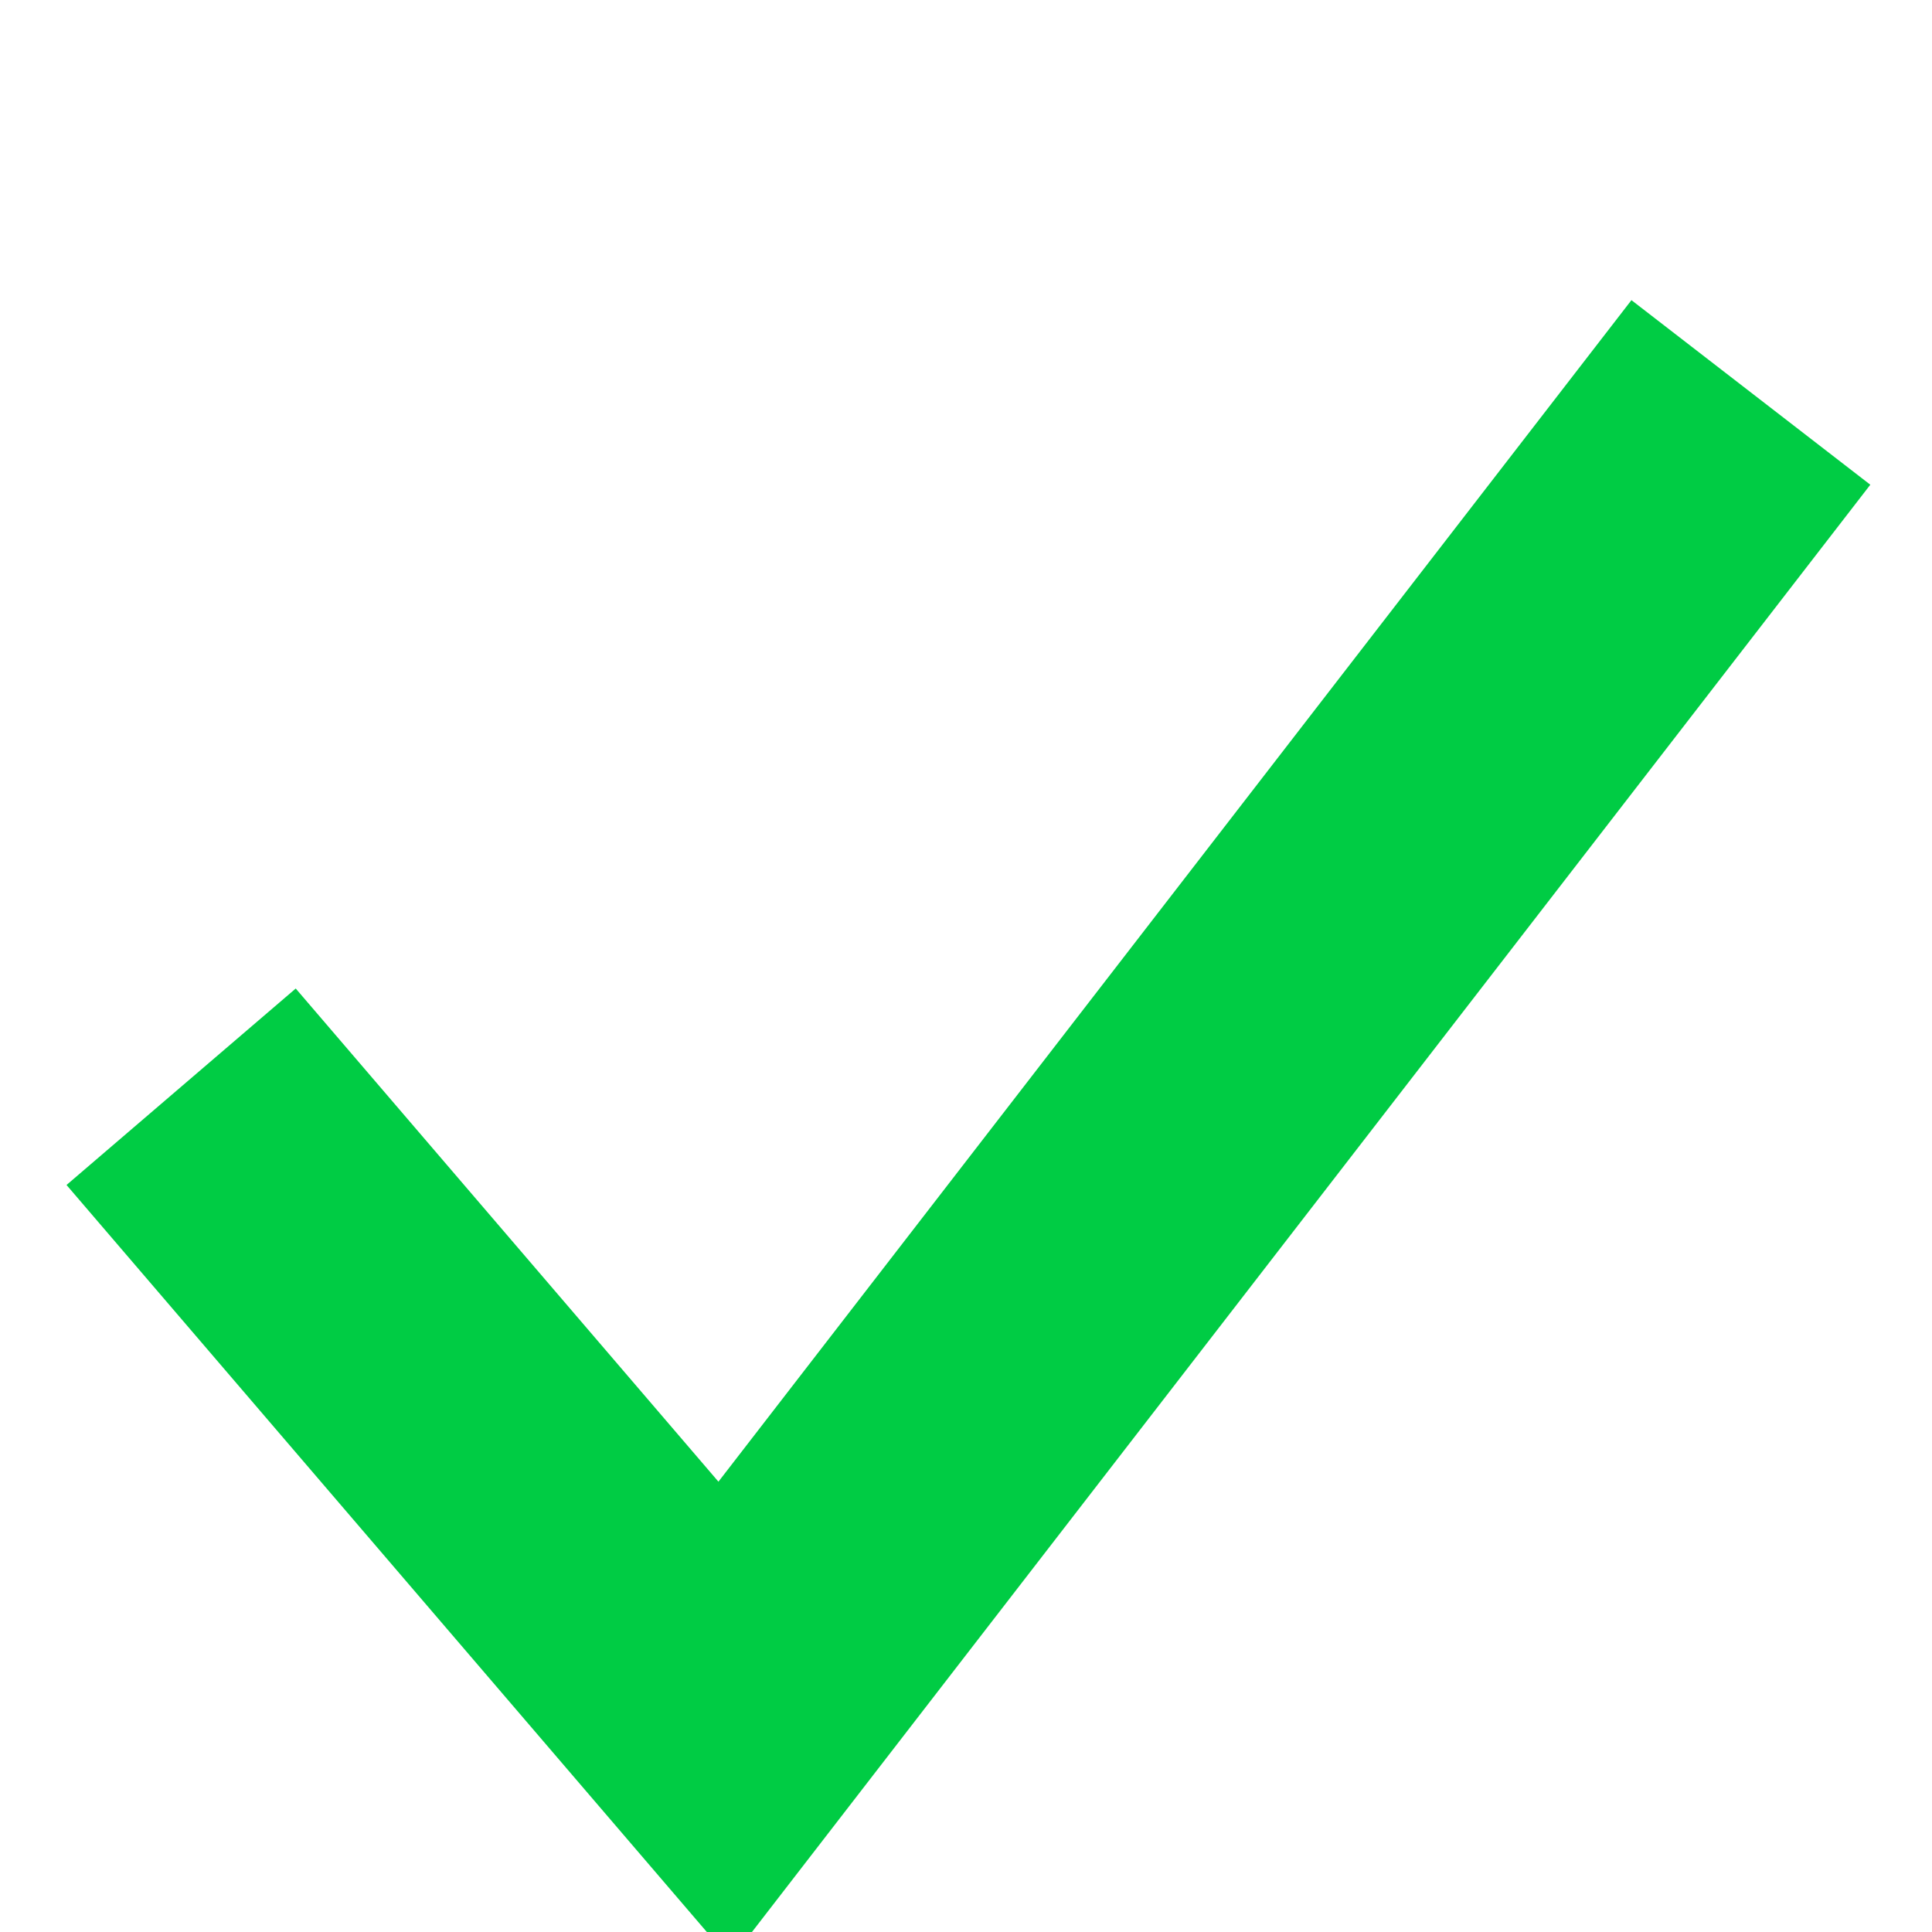
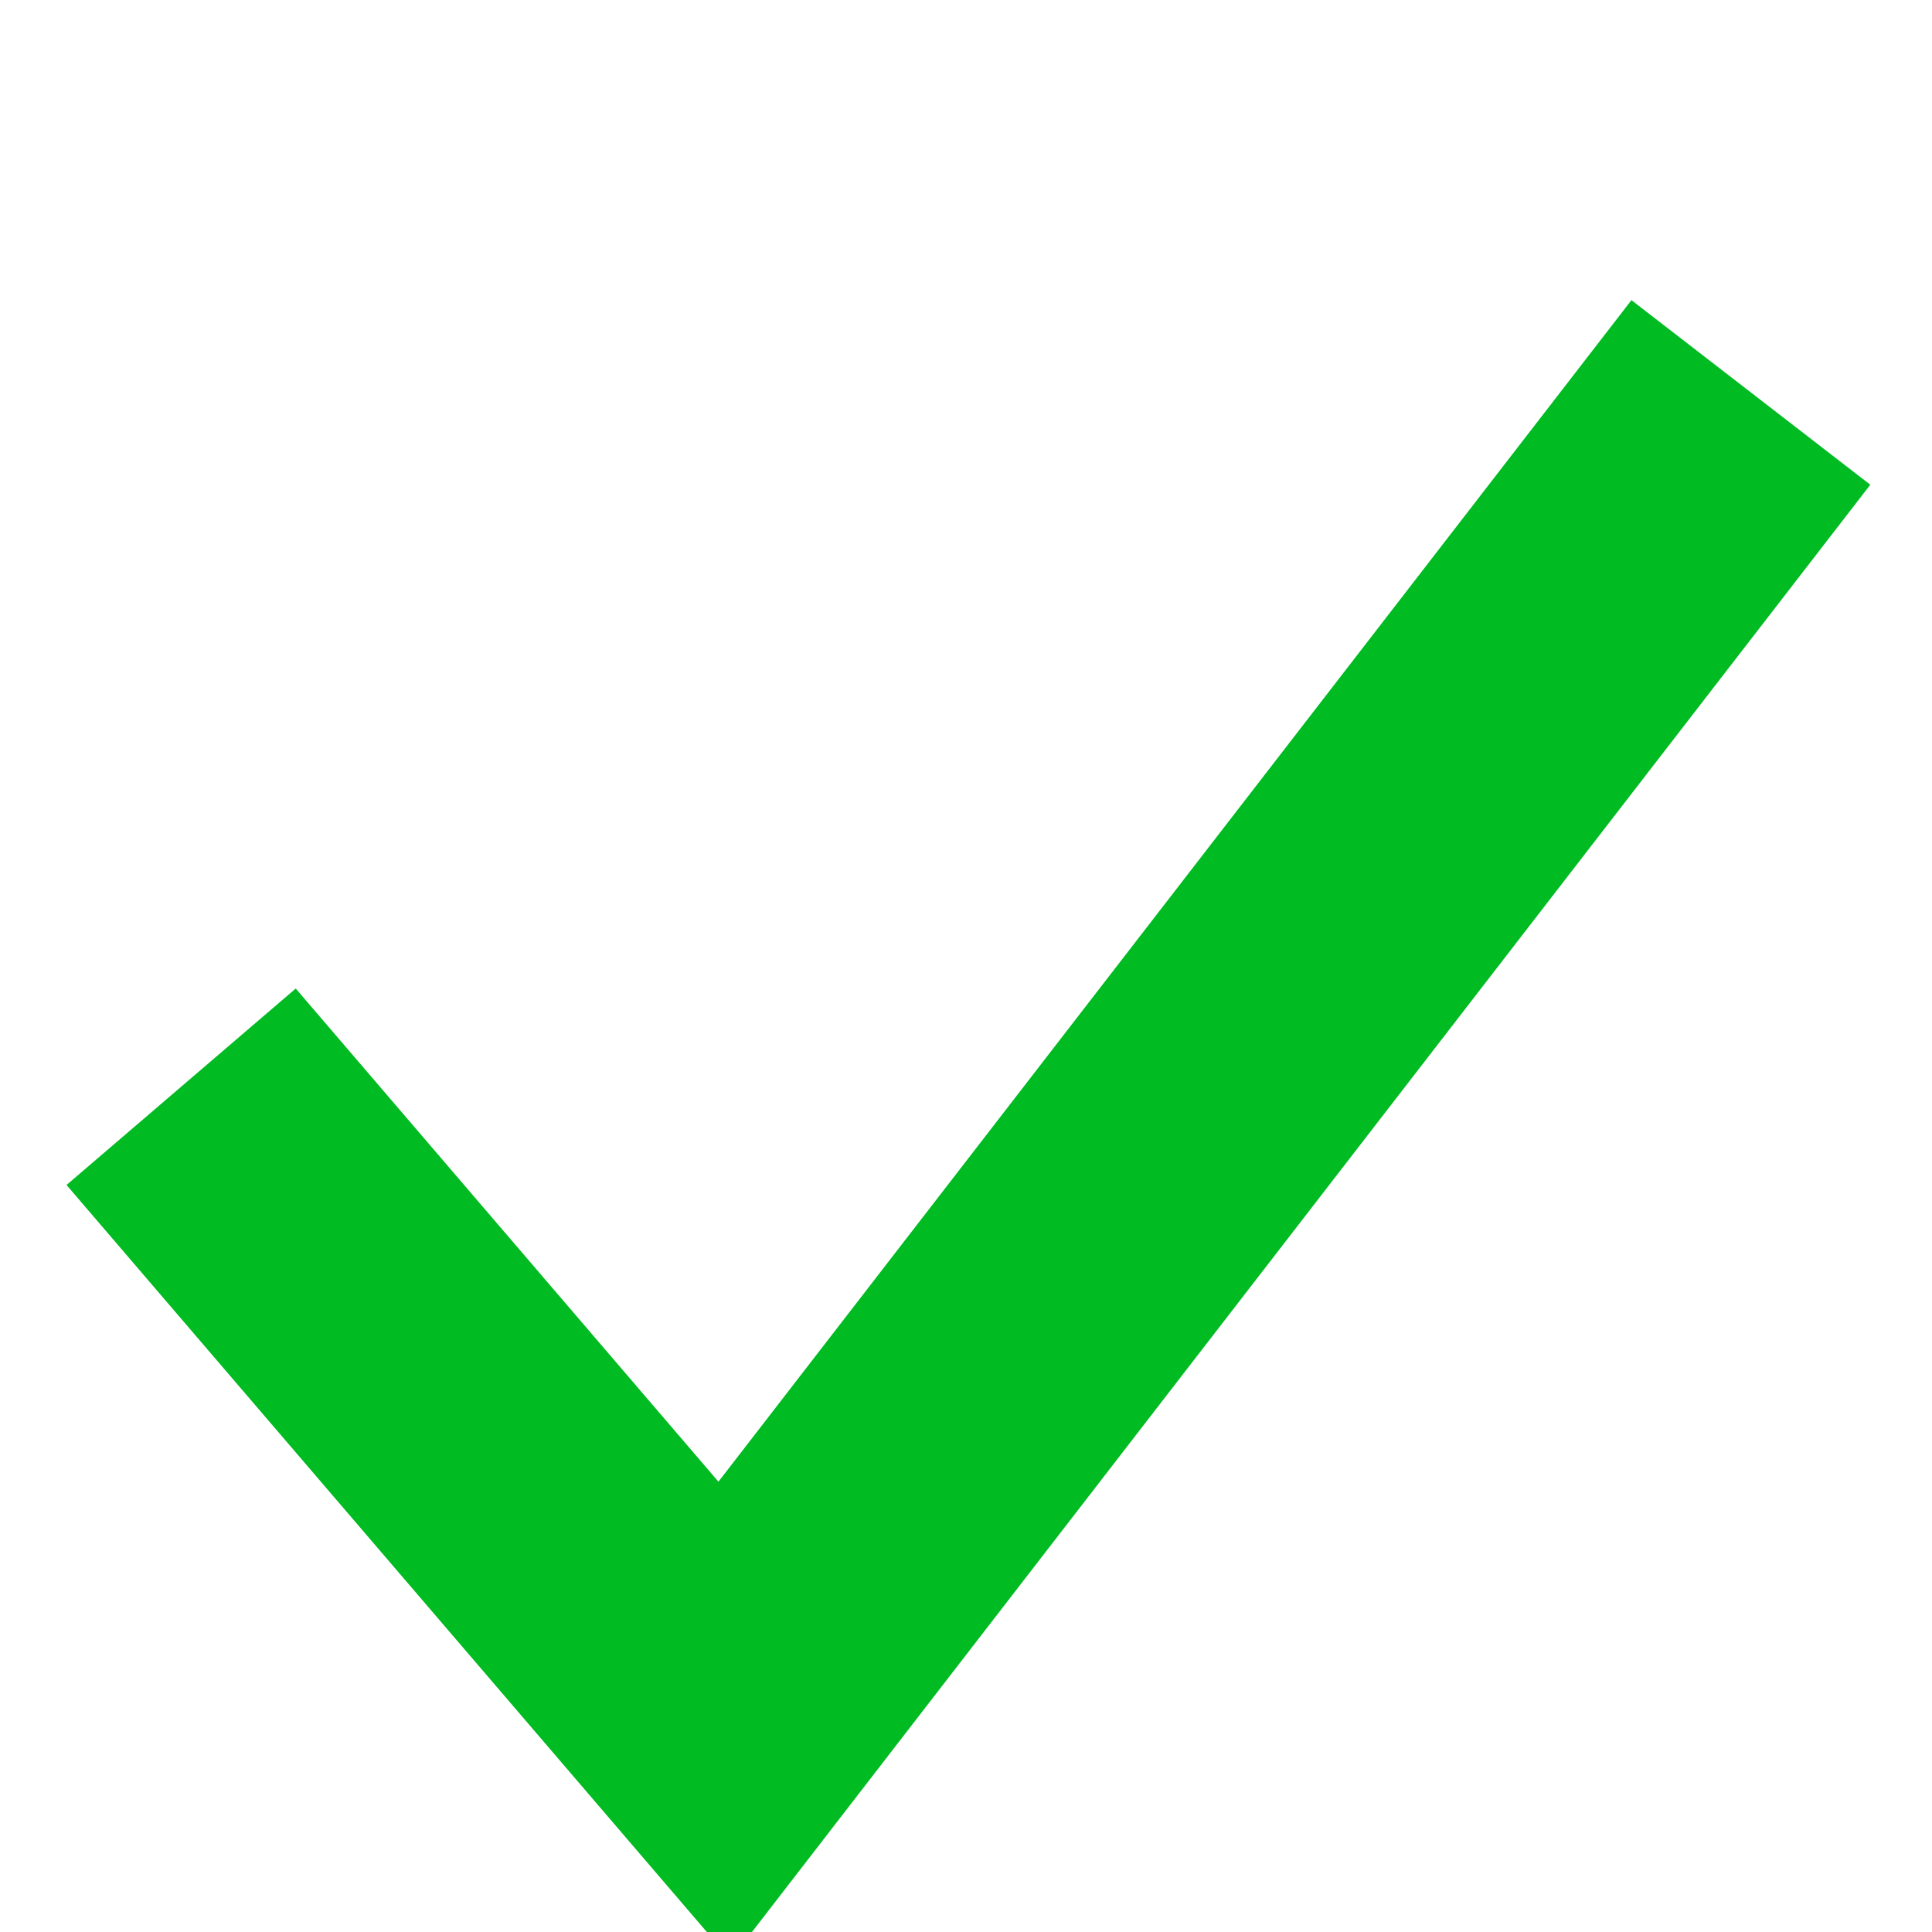
<svg xmlns="http://www.w3.org/2000/svg" width="128" height="128">
  <style type="text/css">
  
  #check-mark {
   fill: none;
-    stroke: #0c4;
+    stroke: #0b2;
   stroke-width: 20px;
  }
  
 </style>
  <polyline points="12,72 48,114 116,26" id="check-mark" />
</svg>
